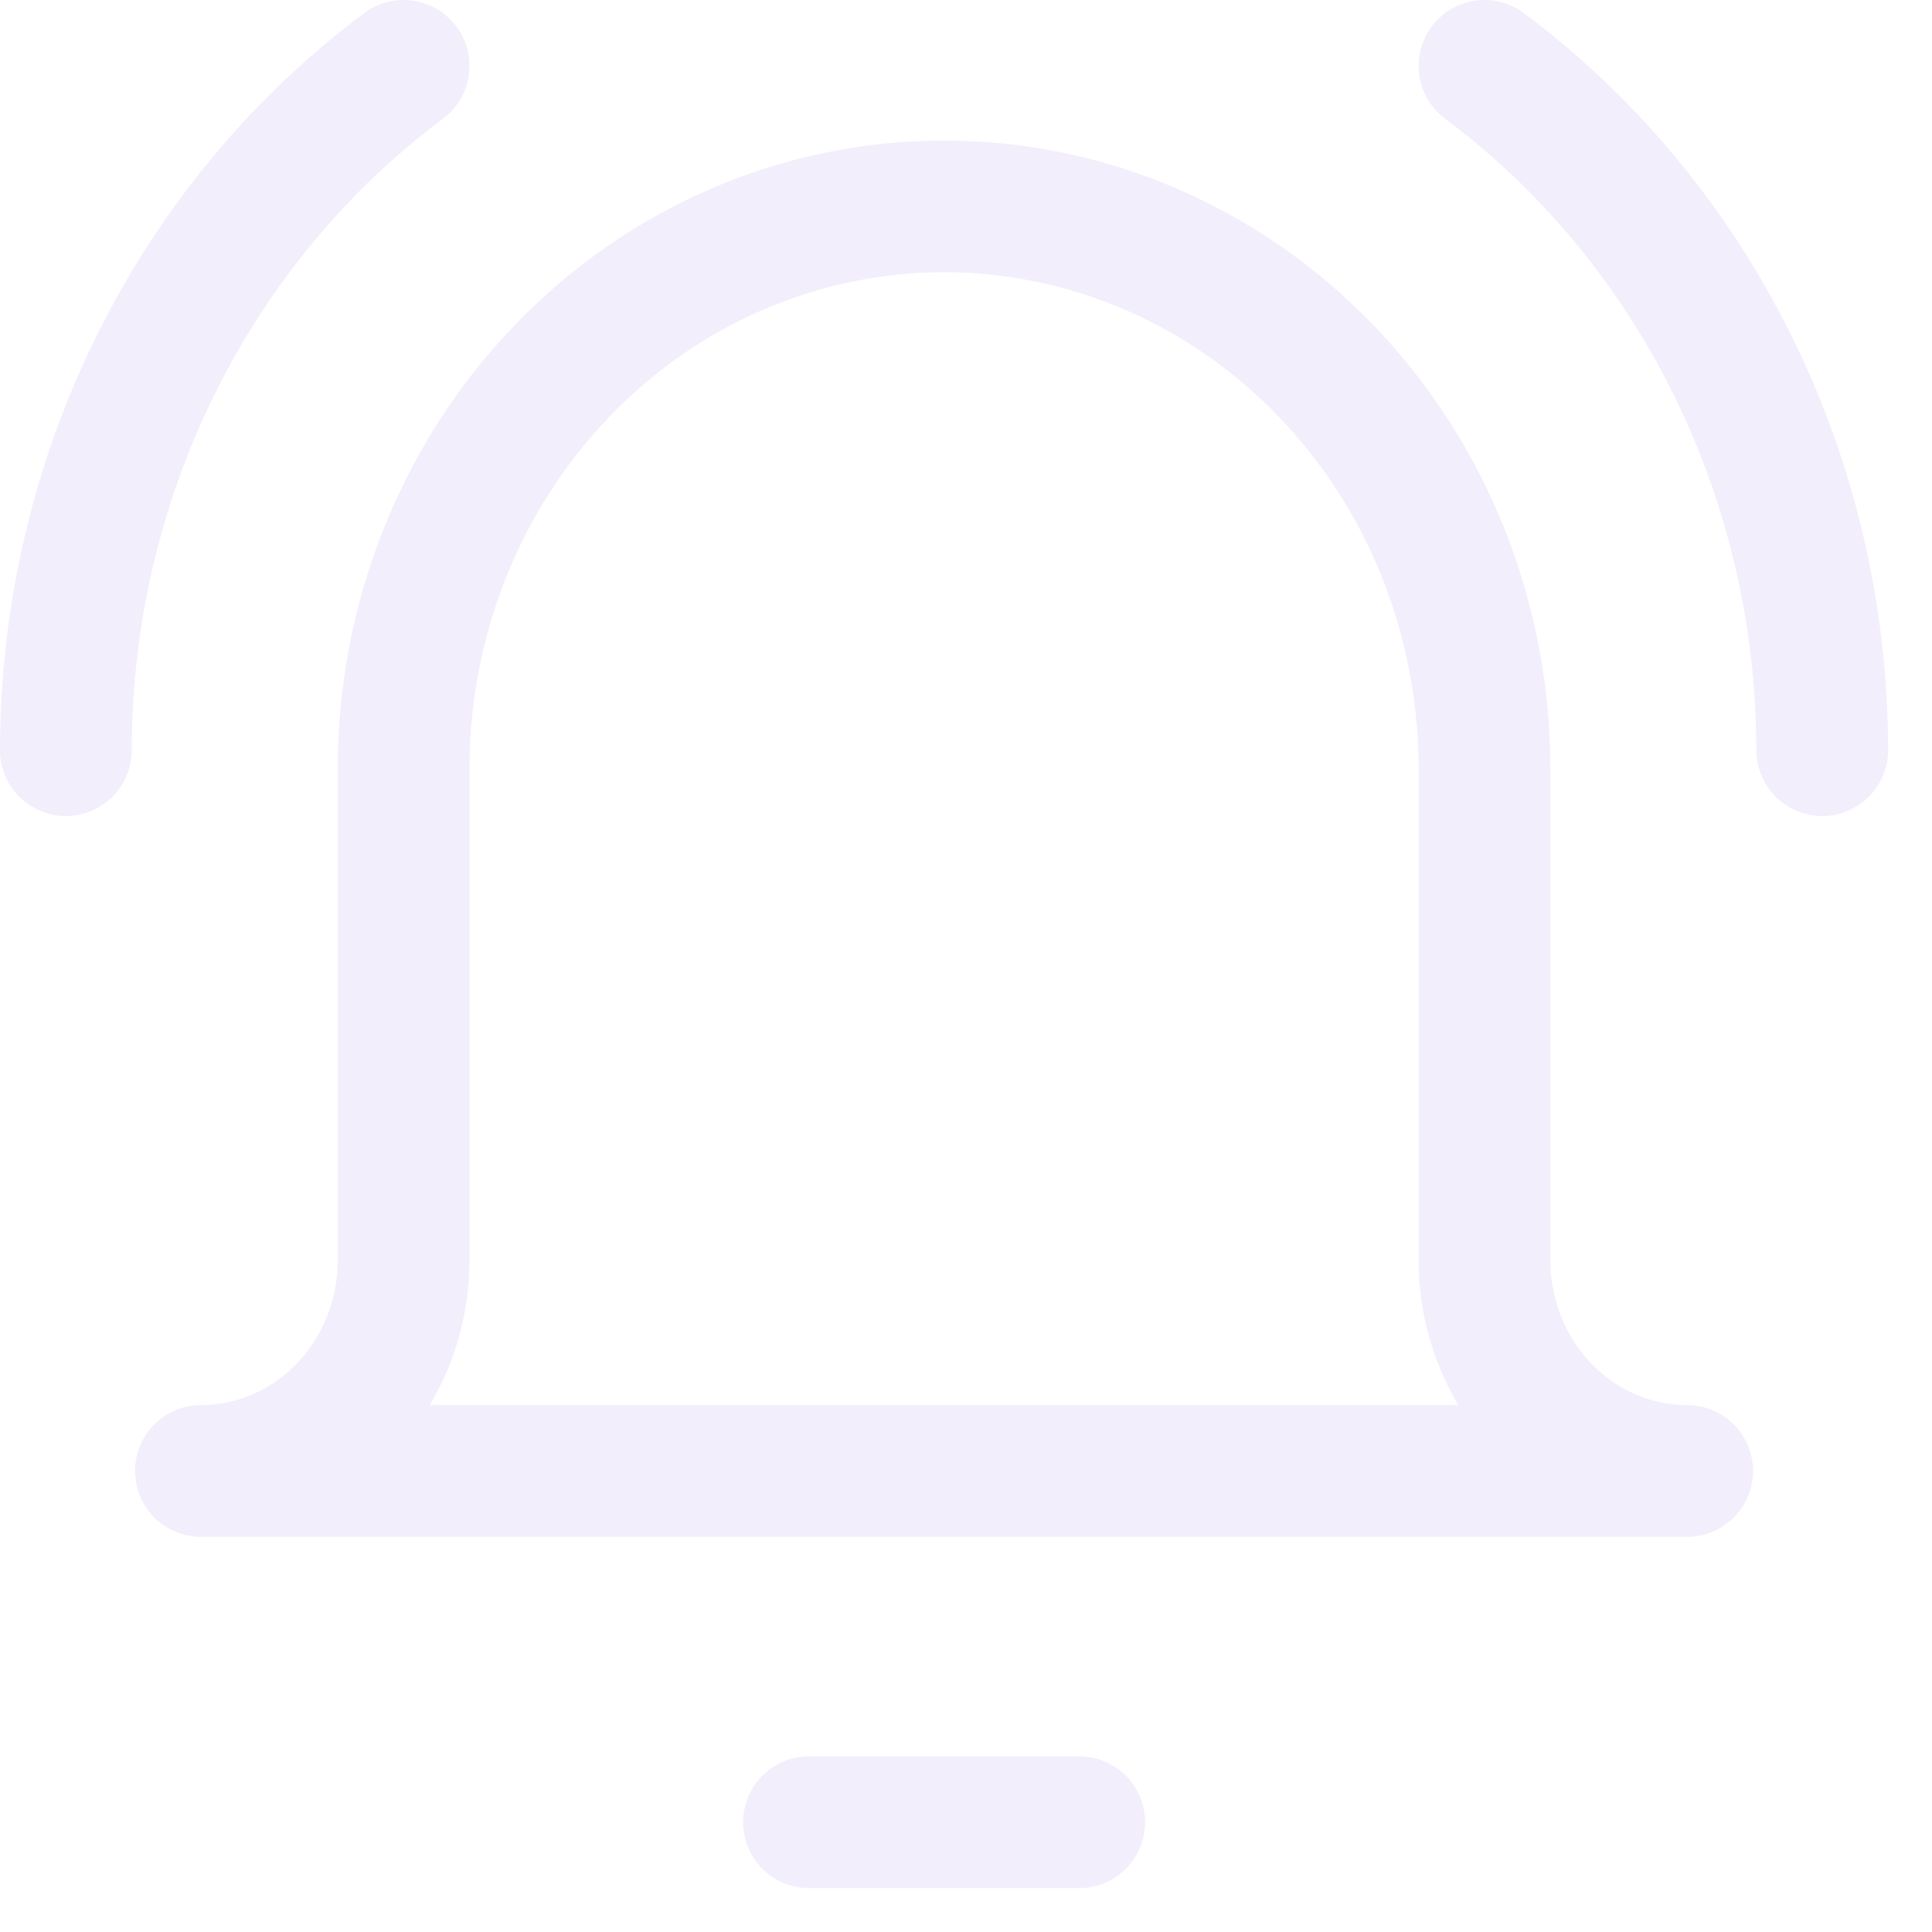
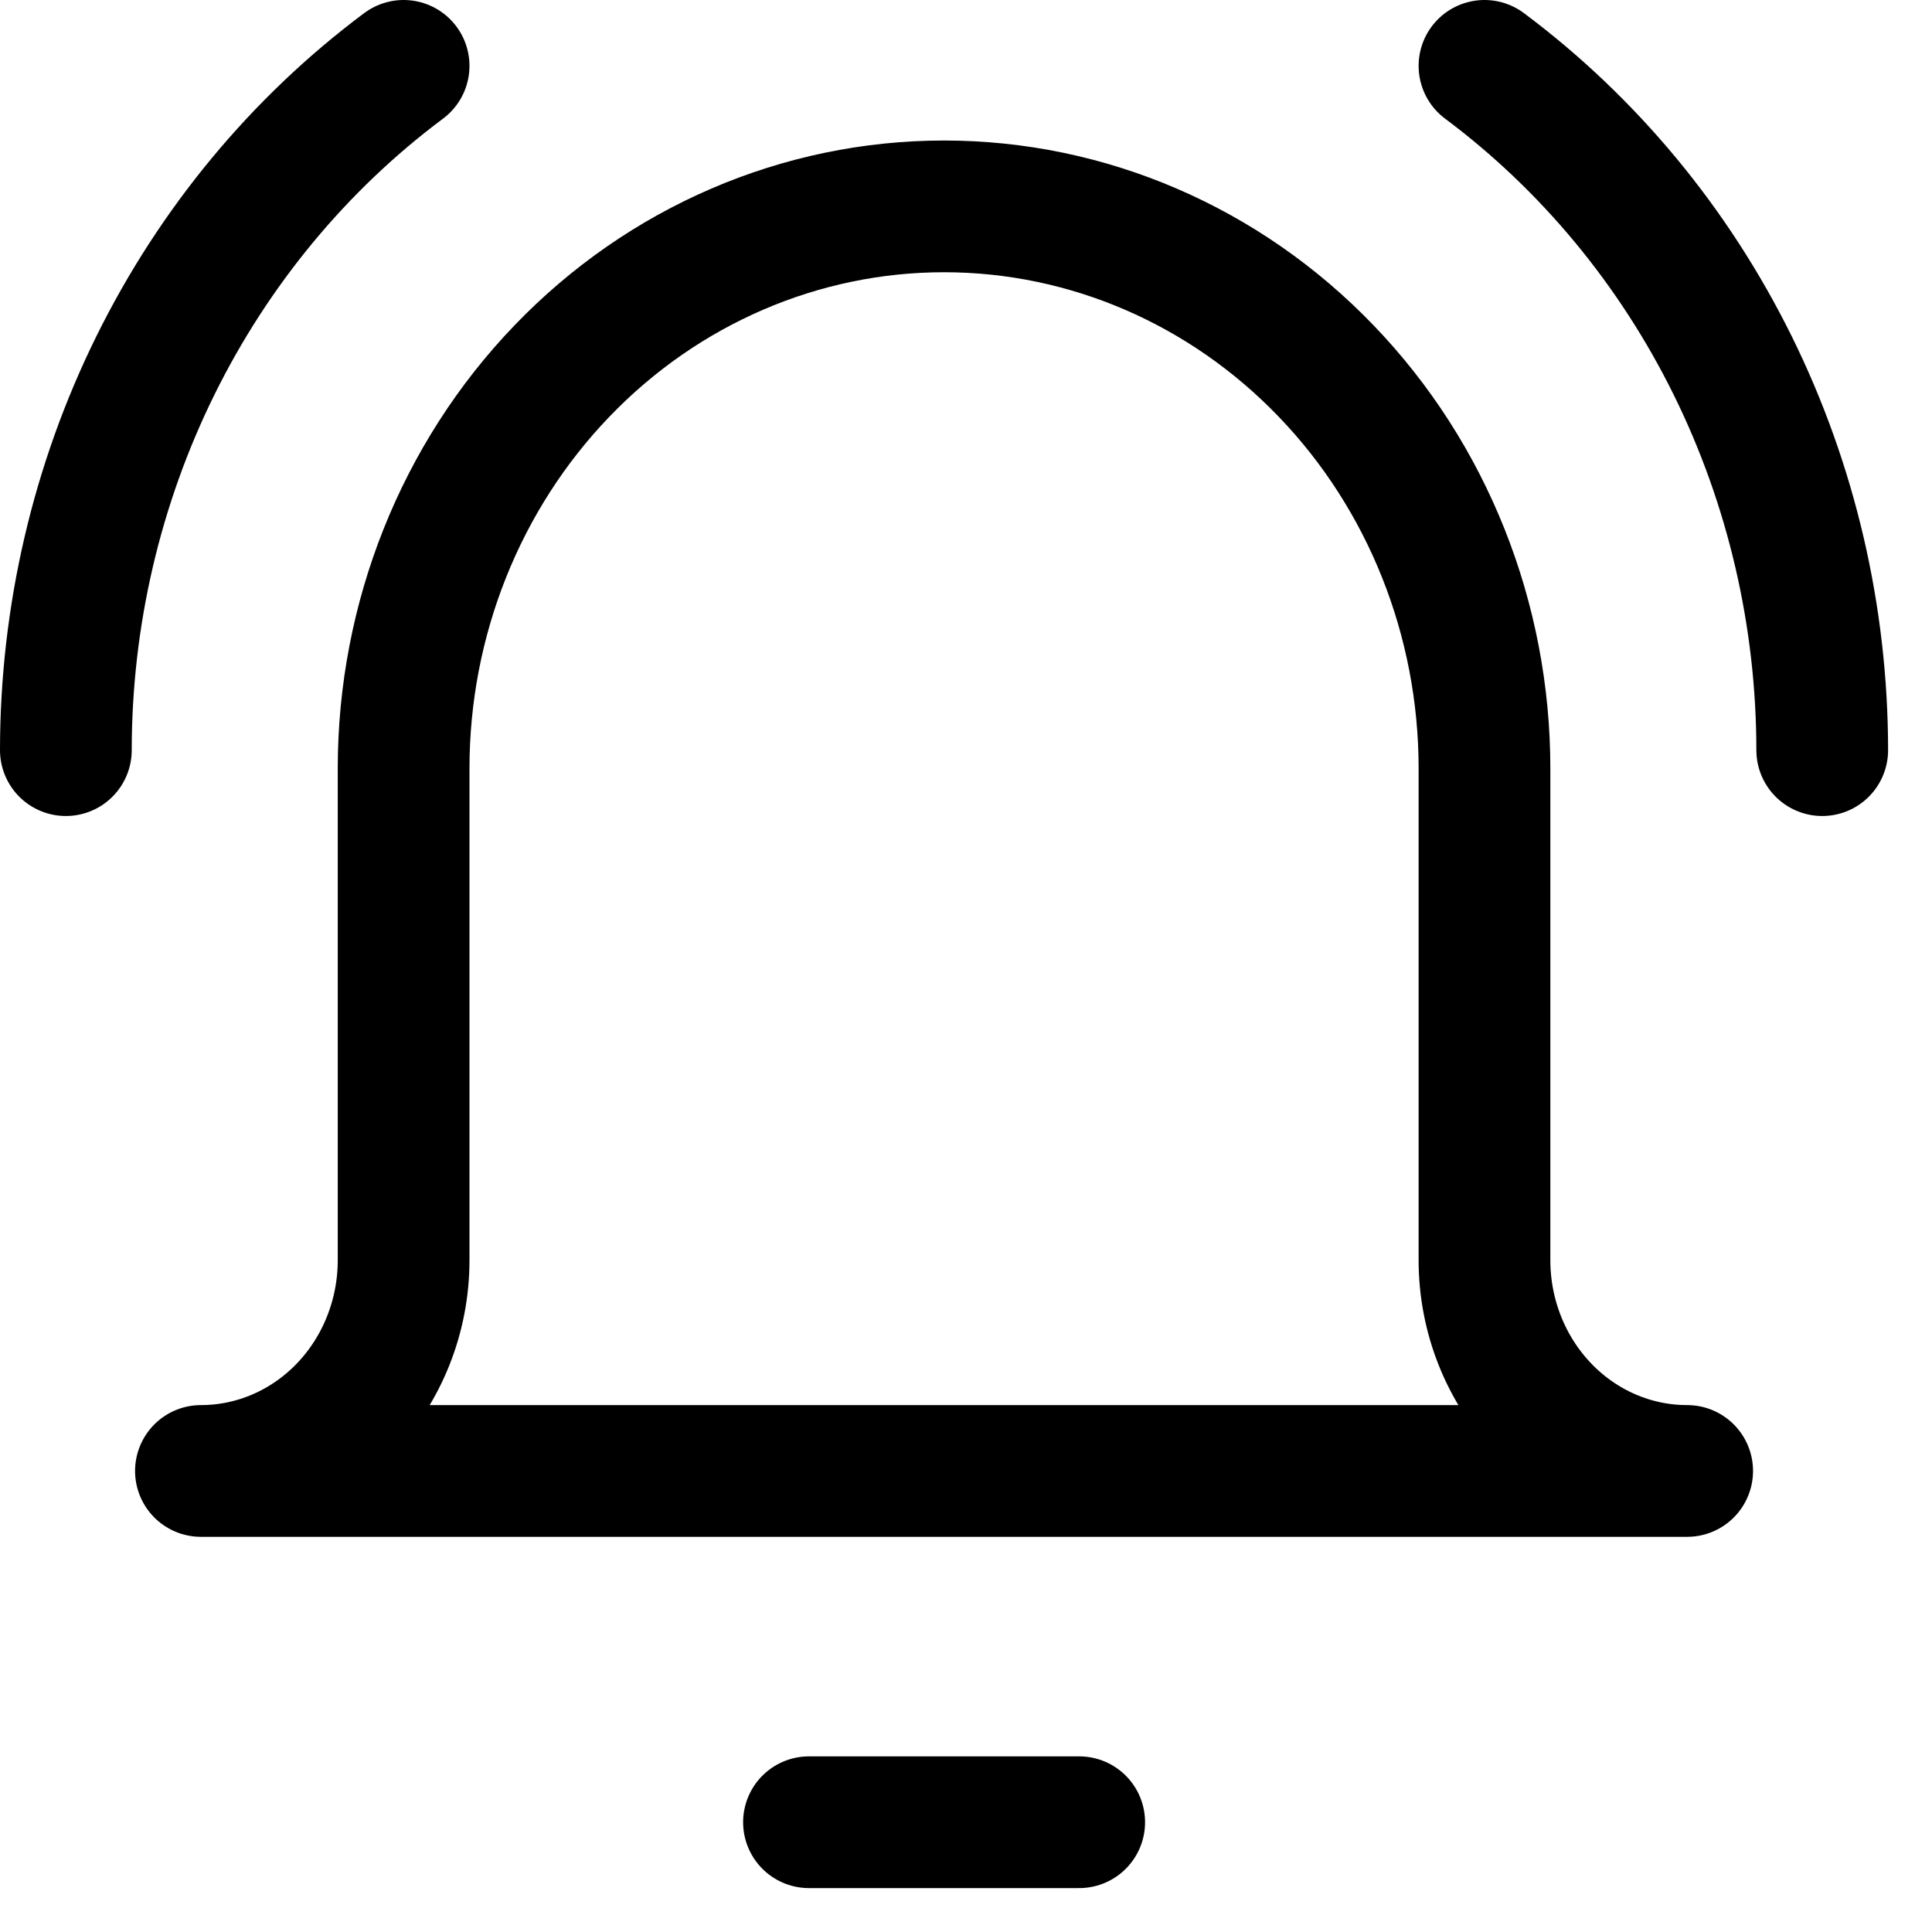
<svg xmlns="http://www.w3.org/2000/svg" width="22" height="22" viewBox="0 0 22 22" fill="none">
-   <path d="M12.289 20.75H9.212M20.75 8.542C20.749 7.019 20.4 5.518 19.731 4.163C19.062 2.808 18.093 1.638 16.904 0.75M0.75 8.542C0.751 7.019 1.1 5.518 1.769 4.163C2.438 2.808 3.407 1.638 4.596 0.75M4.596 8.75C4.596 7.053 5.245 5.425 6.399 4.225C7.553 3.024 9.118 2.35 10.75 2.35C12.382 2.35 13.947 3.024 15.101 4.225C16.256 5.425 16.904 7.053 16.904 8.75V14.35C16.904 14.986 17.147 15.597 17.58 16.047C18.012 16.497 18.599 16.75 19.212 16.75H2.288C2.901 16.75 3.487 16.497 3.92 16.047C4.353 15.597 4.596 14.986 4.596 14.35V8.75Z" stroke="#F2EEFB" stroke-width="1.5" stroke-linecap="round" stroke-linejoin="round" />
+   <path d="M12.289 20.75H9.212M20.75 8.542C20.749 7.019 20.4 5.518 19.731 4.163C19.062 2.808 18.093 1.638 16.904 0.75M0.75 8.542C0.751 7.019 1.1 5.518 1.769 4.163C2.438 2.808 3.407 1.638 4.596 0.75M4.596 8.75C4.596 7.053 5.245 5.425 6.399 4.225C7.553 3.024 9.118 2.35 10.75 2.35C12.382 2.35 13.947 3.024 15.101 4.225C16.256 5.425 16.904 7.053 16.904 8.75V14.35C16.904 14.986 17.147 15.597 17.58 16.047C18.012 16.497 18.599 16.75 19.212 16.75H2.288C2.901 16.75 3.487 16.497 3.92 16.047C4.353 15.597 4.596 14.986 4.596 14.35V8.75Z" stroke="currentColor" stroke-width="1.5" stroke-linecap="round" stroke-linejoin="round" />
</svg>
